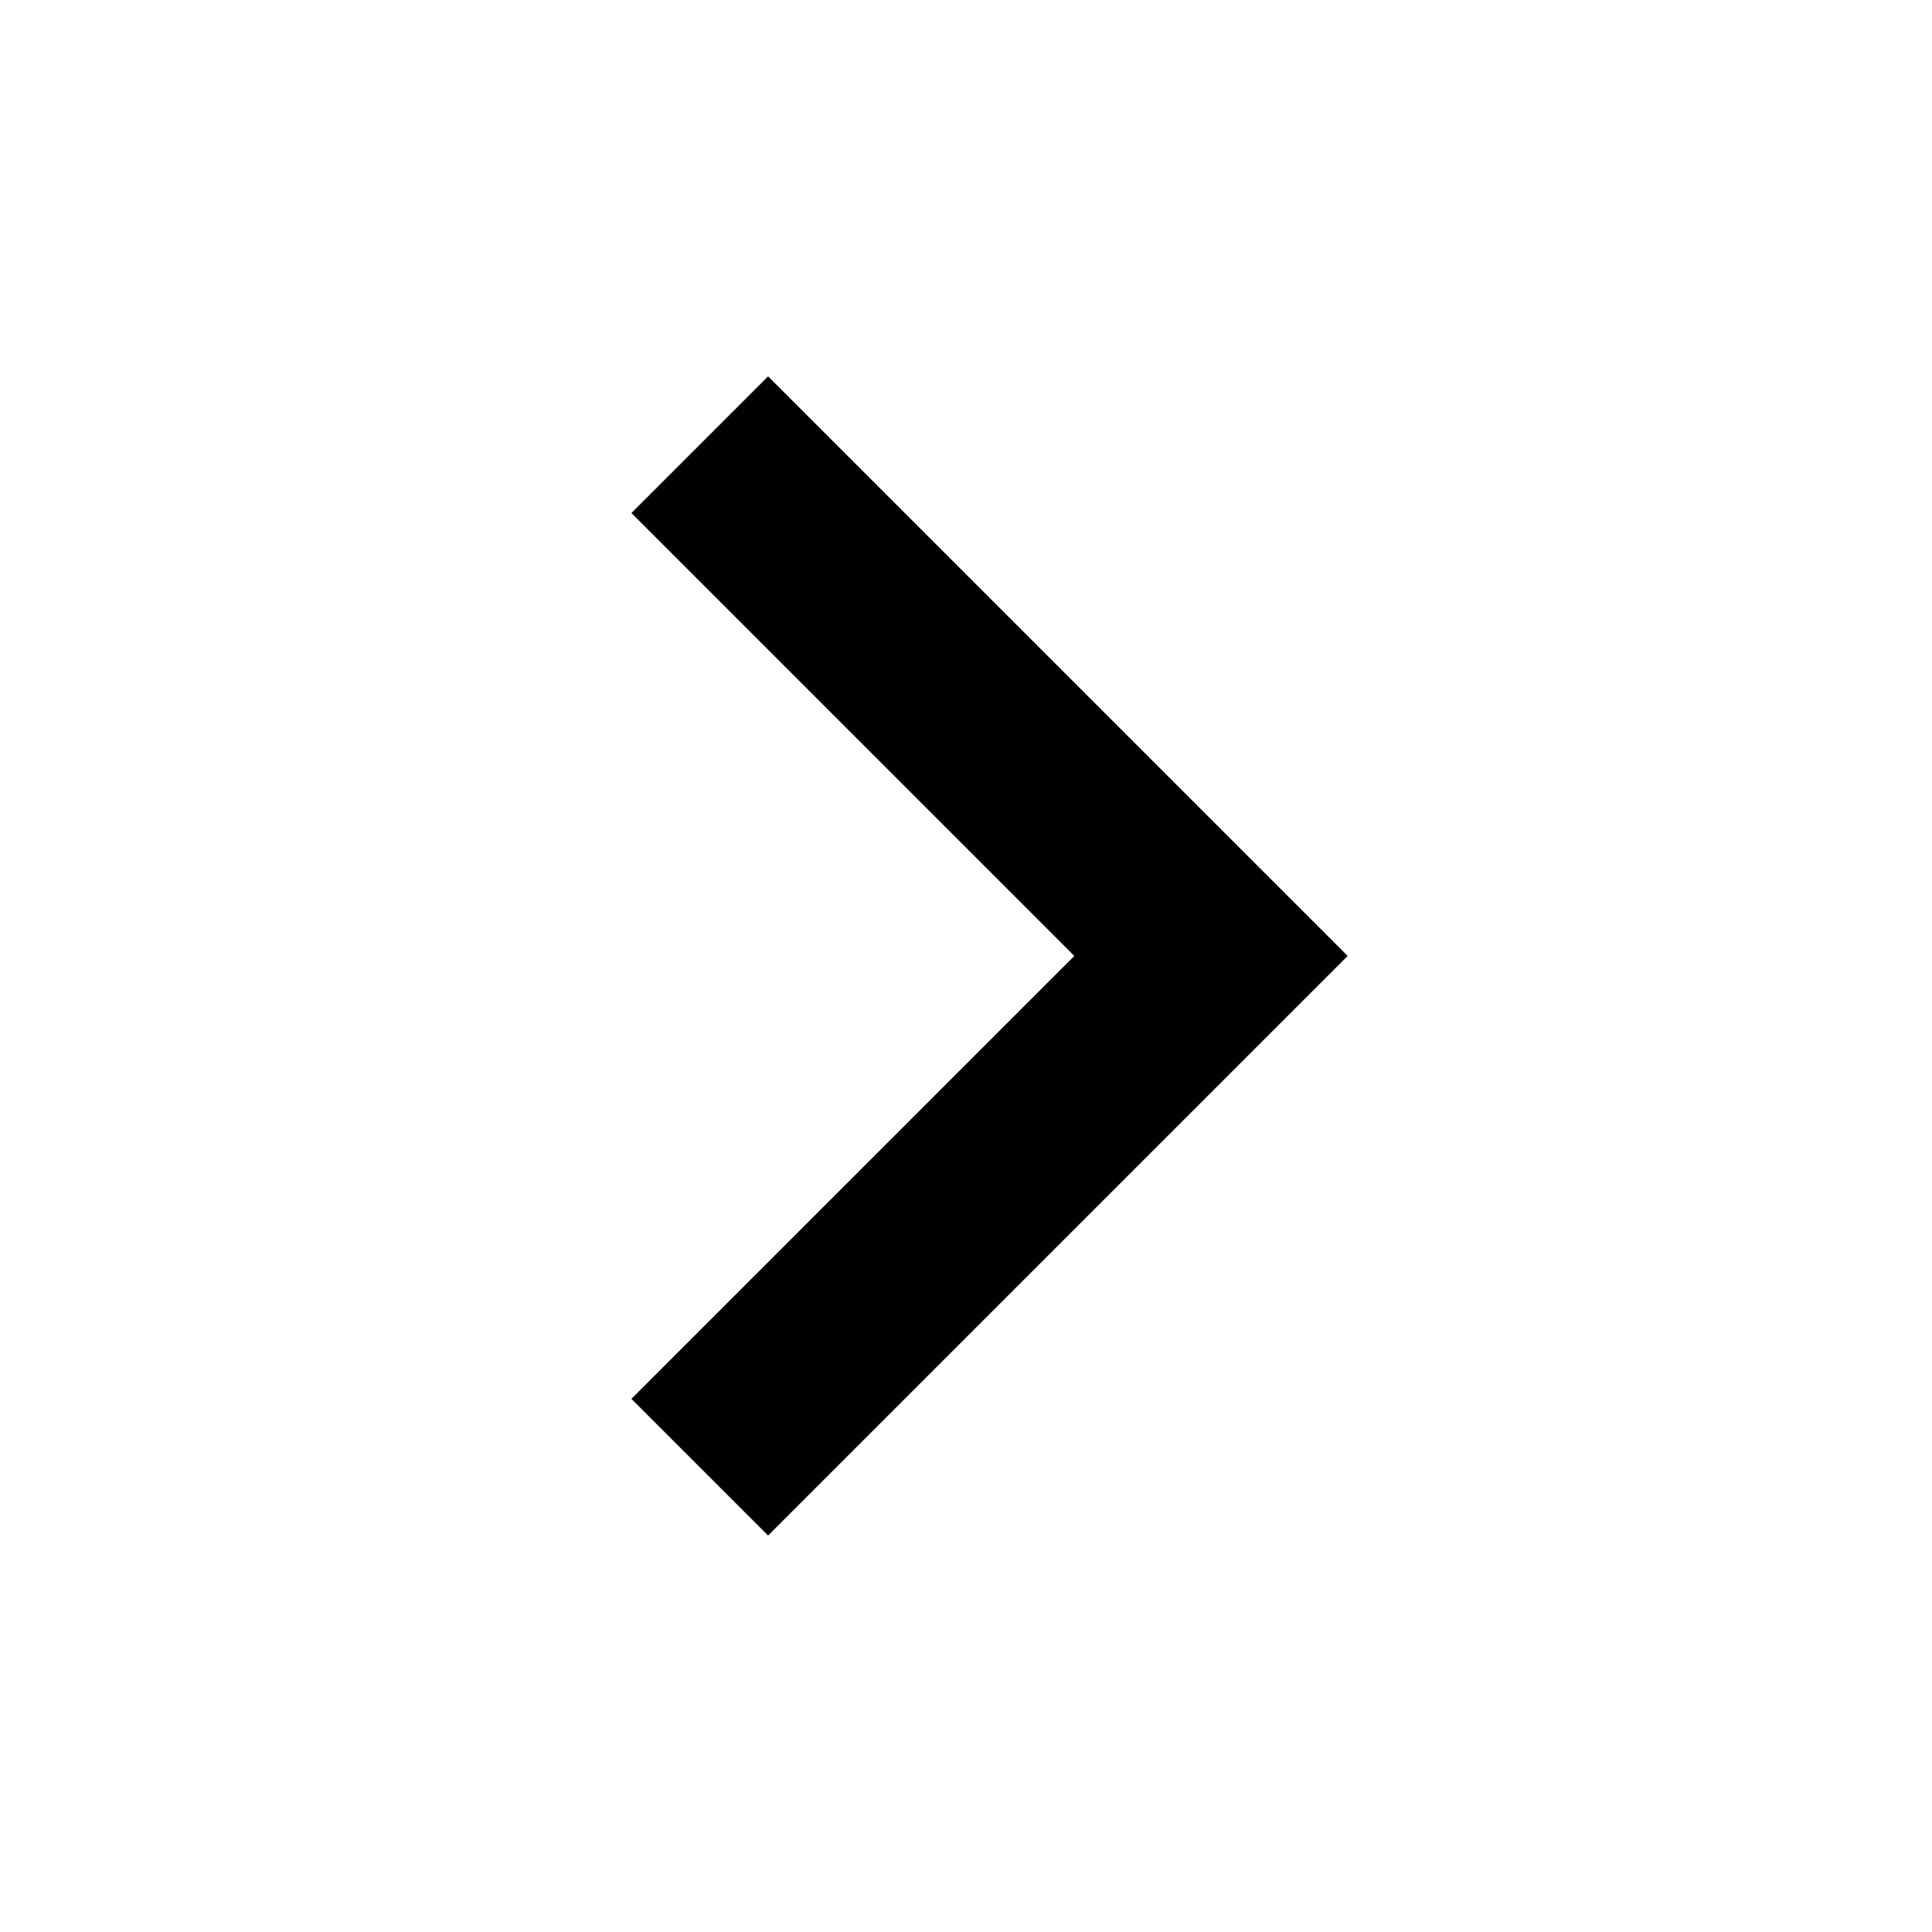
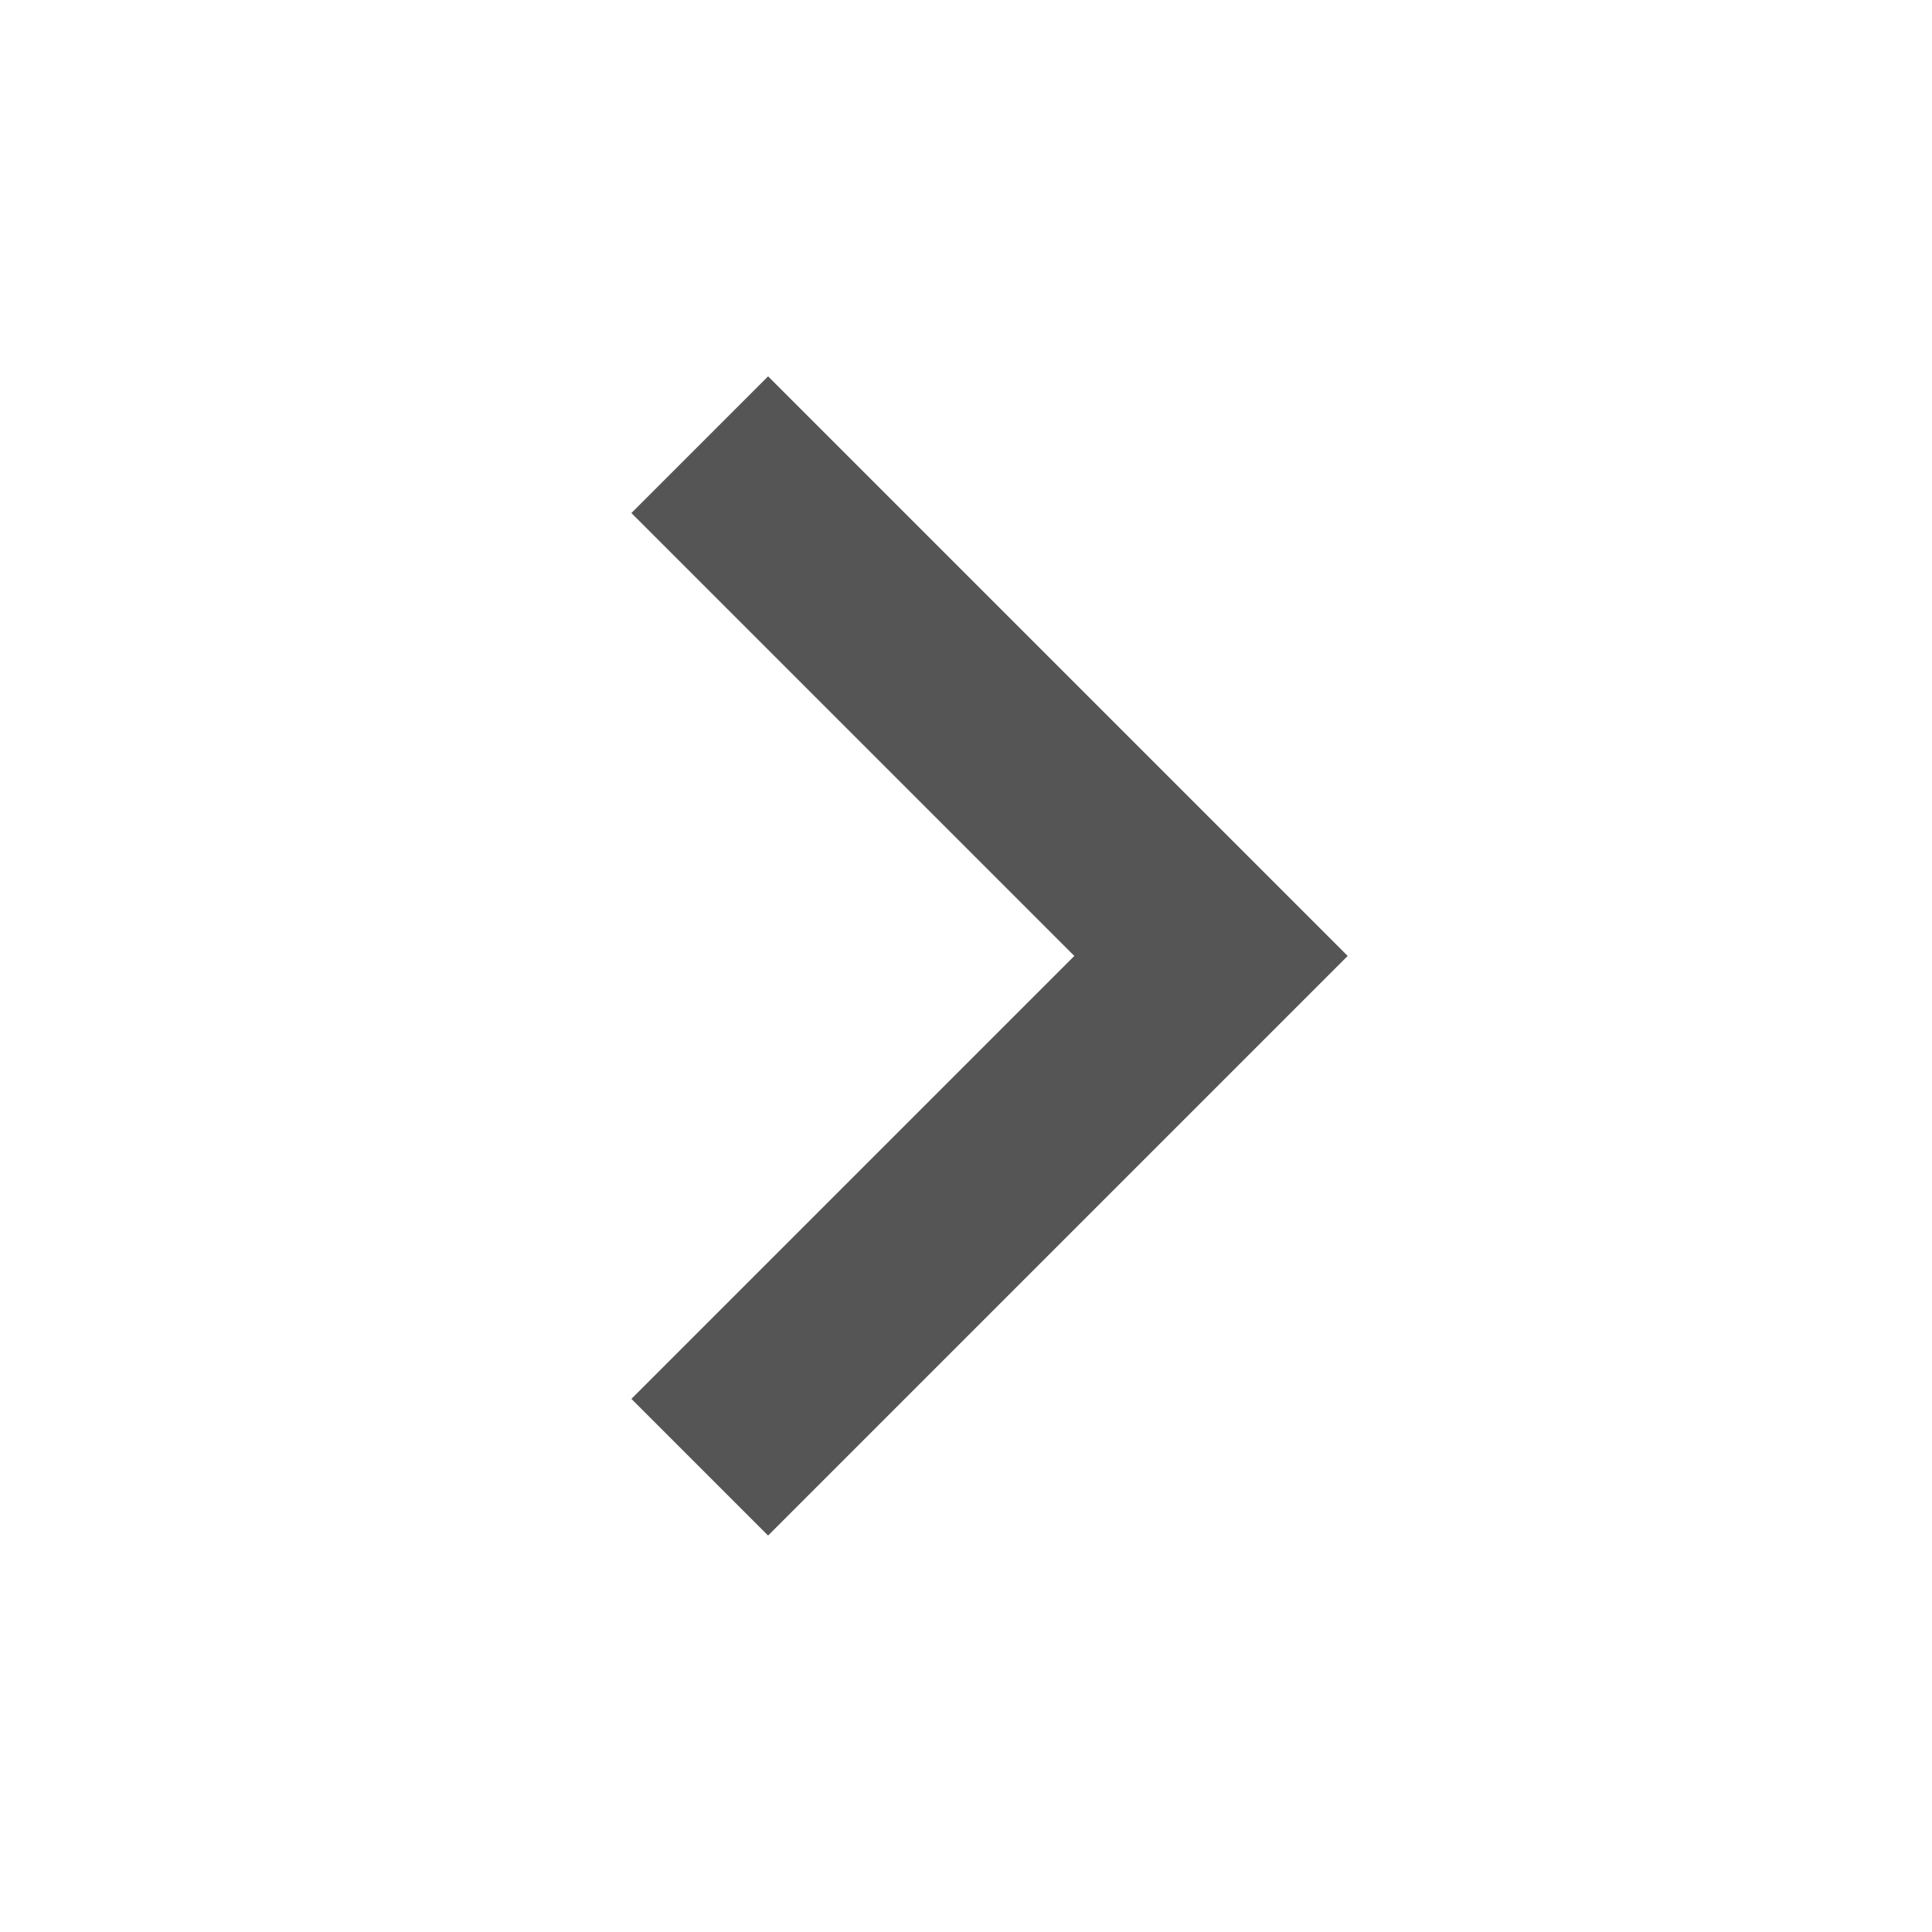
- <svg xmlns="http://www.w3.org/2000/svg" height="48" viewBox="0 0 48 48" width="48" version="1.1" id="svg6">
+ <svg xmlns="http://www.w3.org/2000/svg" height="48" viewBox="0 0 48 48" width="48" version="1.1" id="svg6" fill="currentColor">
  <defs id="defs10" />
-   <path d="M 15.687,34.754 26.691,23.75 15.687,12.746 19.083,9.35 l 14.4,14.4 -14.4,14.4 z" id="path2" style="stroke-width:1.2" />
+   <path fill="#555" d="M 15.687,34.754 26.691,23.75 15.687,12.746 19.083,9.35 l 14.4,14.4 -14.4,14.4 z" id="path2" style="stroke-width:1.2" />
  <path d="M0-.25h48v48h-48z" fill="none" id="path4" />
</svg>
